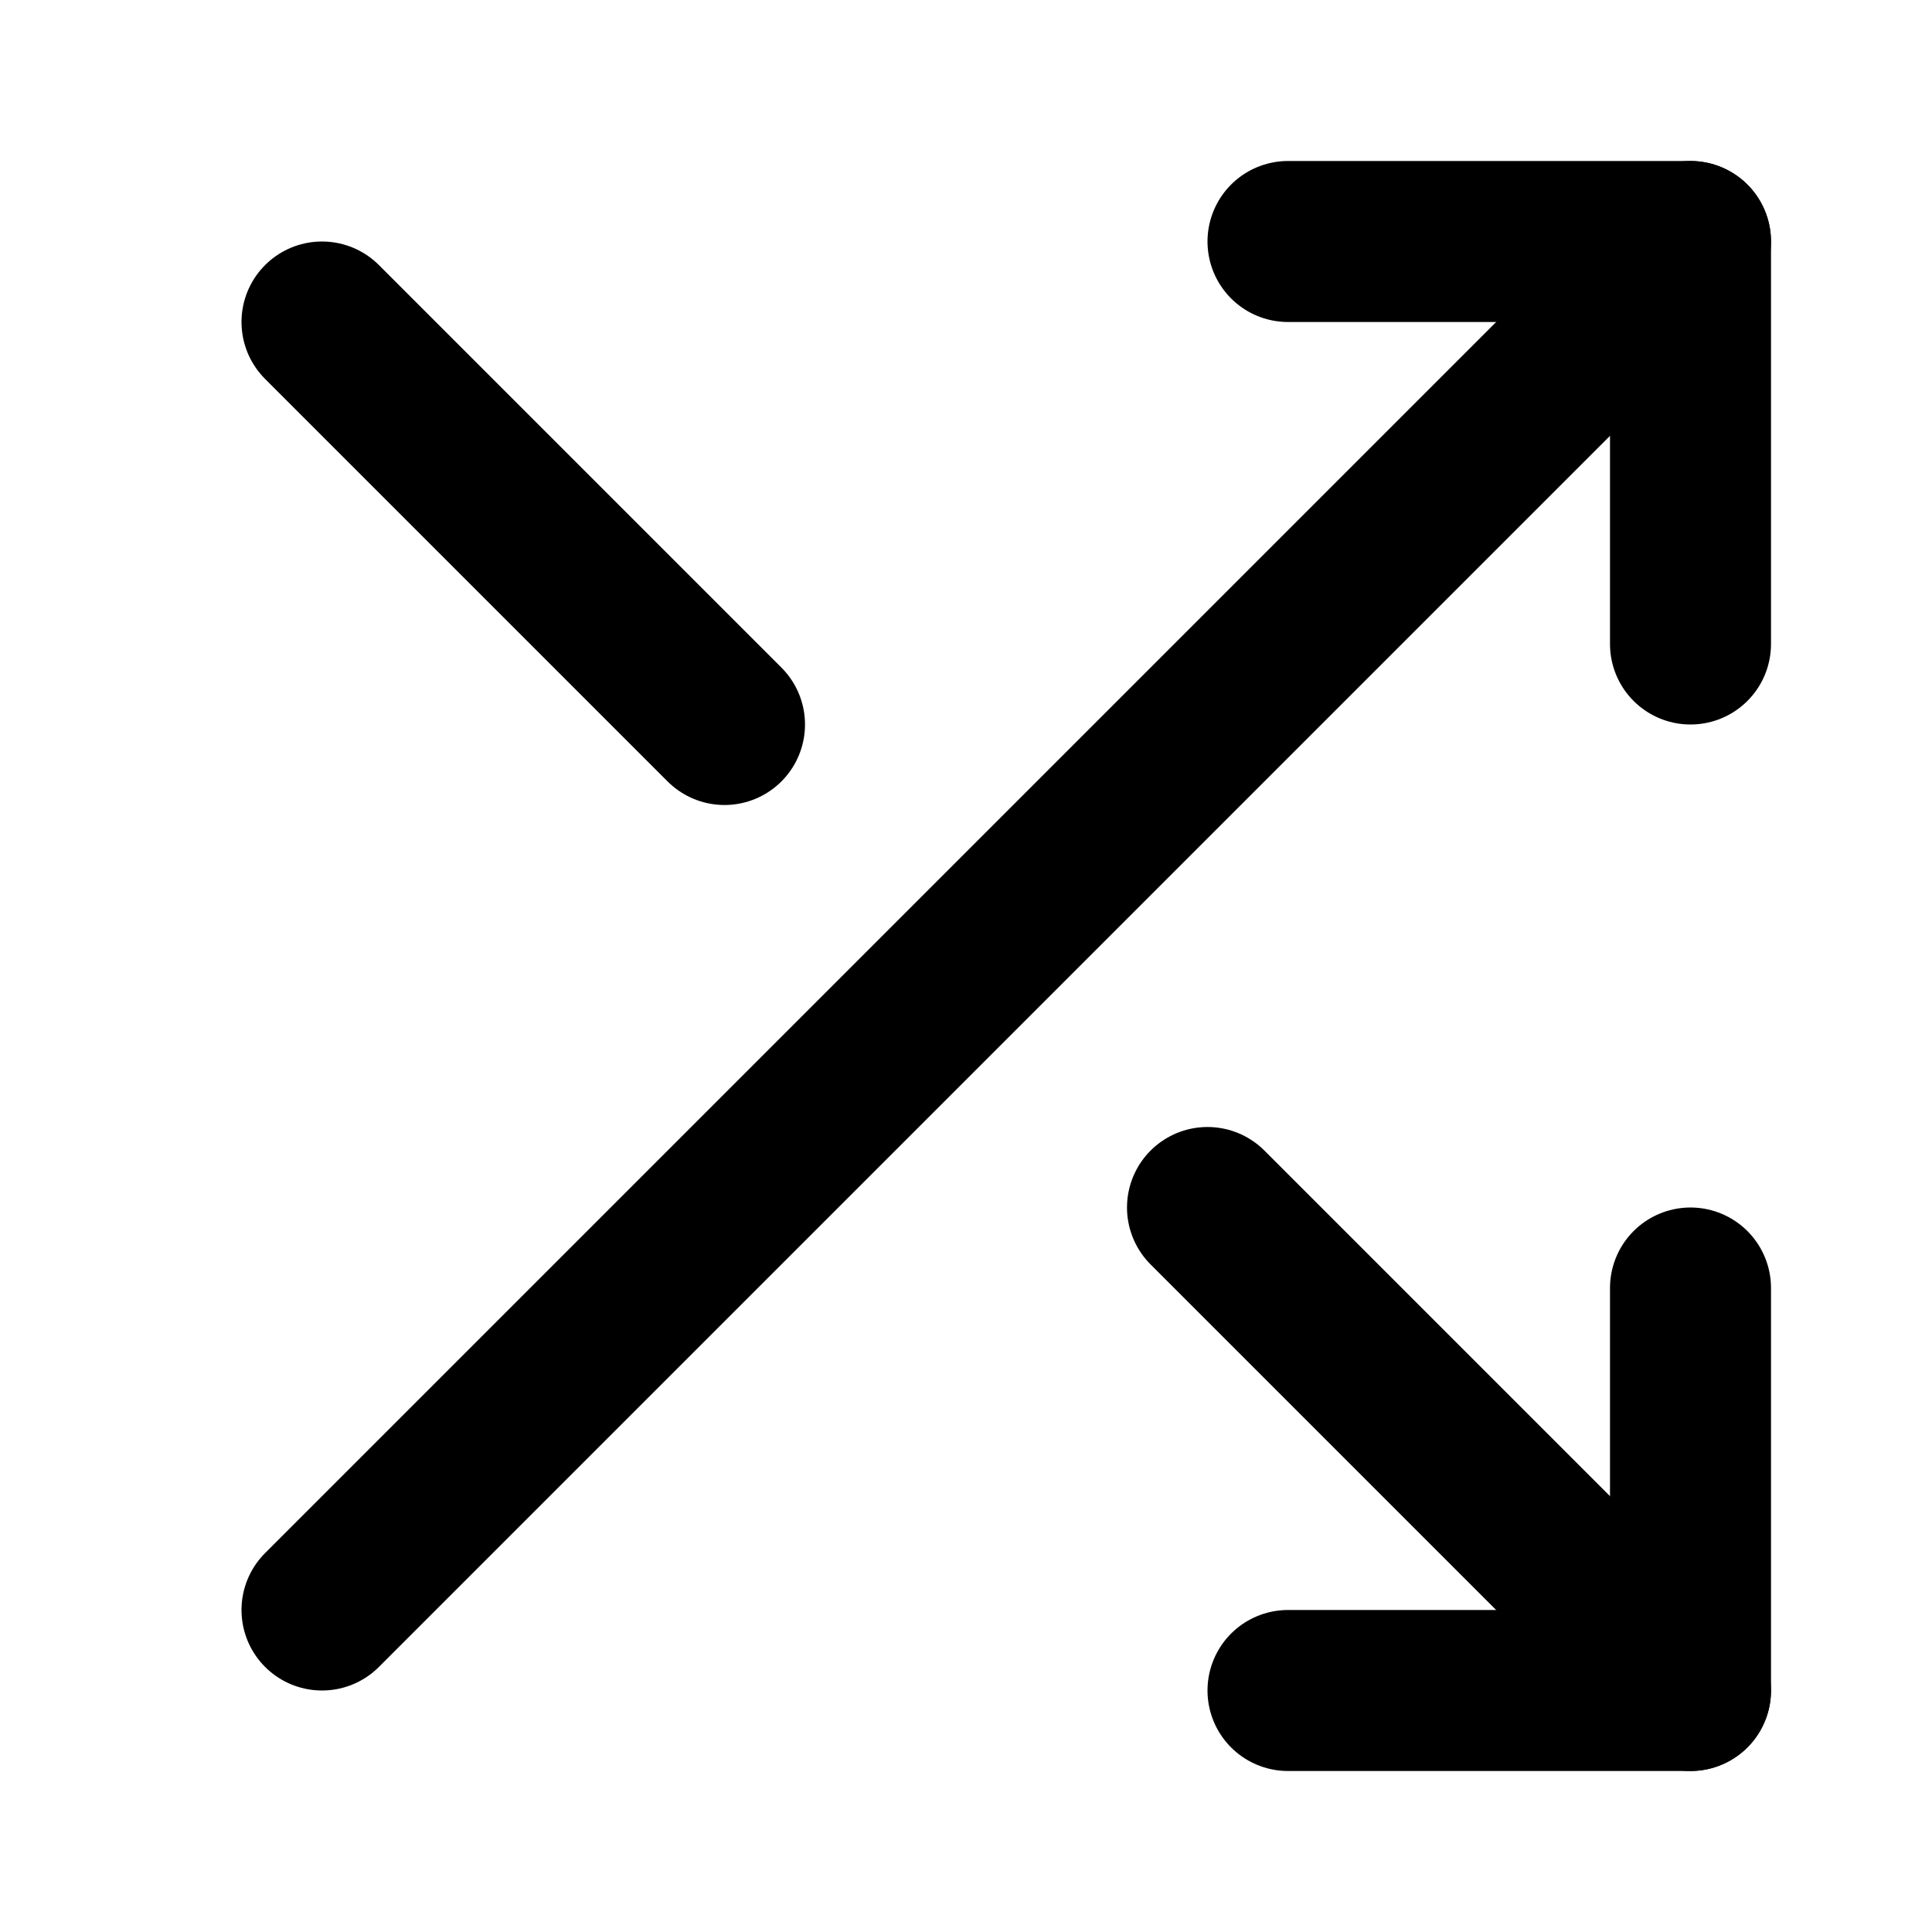
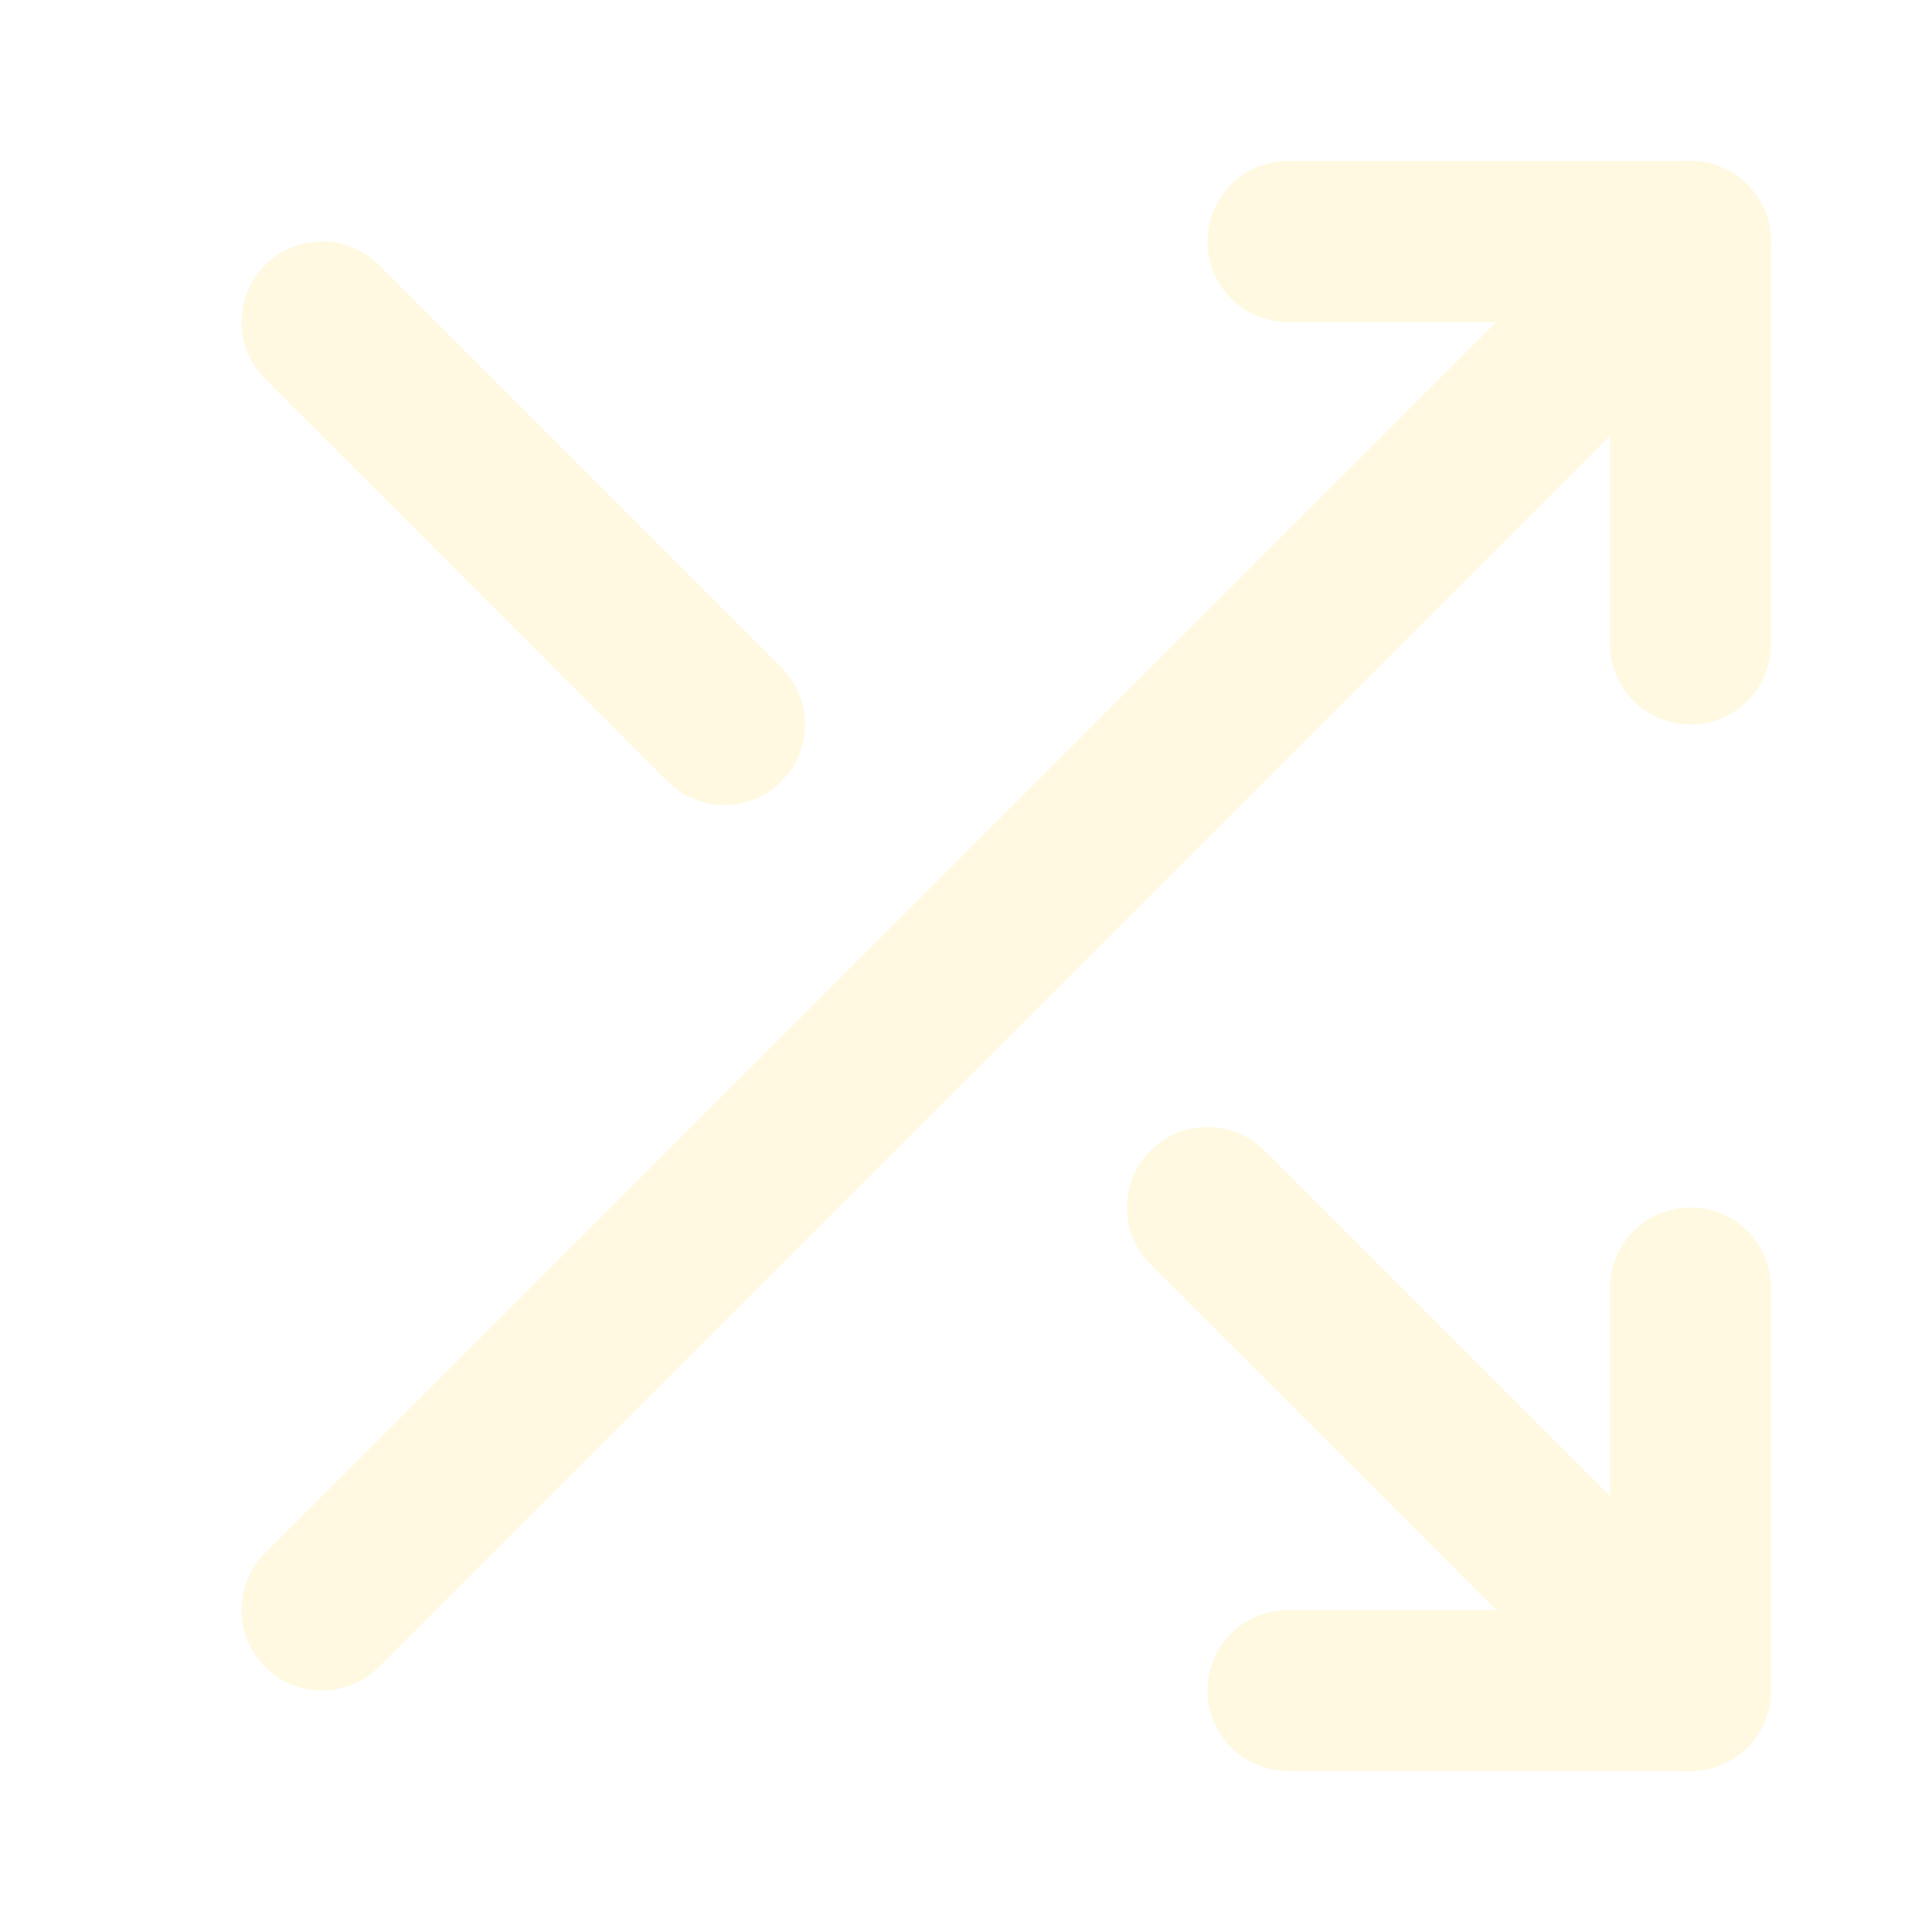
- <svg xmlns="http://www.w3.org/2000/svg" width="24" height="24" viewBox="0 0 24 24" fill="none" stroke="currentColor" stroke-width="2" stroke-linecap="round" stroke-linejoin="round" class="feather feather-shuffle">
+ <svg xmlns="http://www.w3.org/2000/svg" width="24" height="24" viewBox="0 0 24 24" fill="none" stroke="#fff9e1" stroke-width="2" stroke-linecap="round" stroke-linejoin="round" class="feather feather-shuffle">
  <polyline points="16 3 21 3 21 8" />
  <line x1="4" y1="20" x2="21" y2="3" />
  <polyline points="21 16 21 21 16 21" />
  <line x1="15" y1="15" x2="21" y2="21" />
  <line x1="4" y1="4" x2="9" y2="9" />
</svg>
